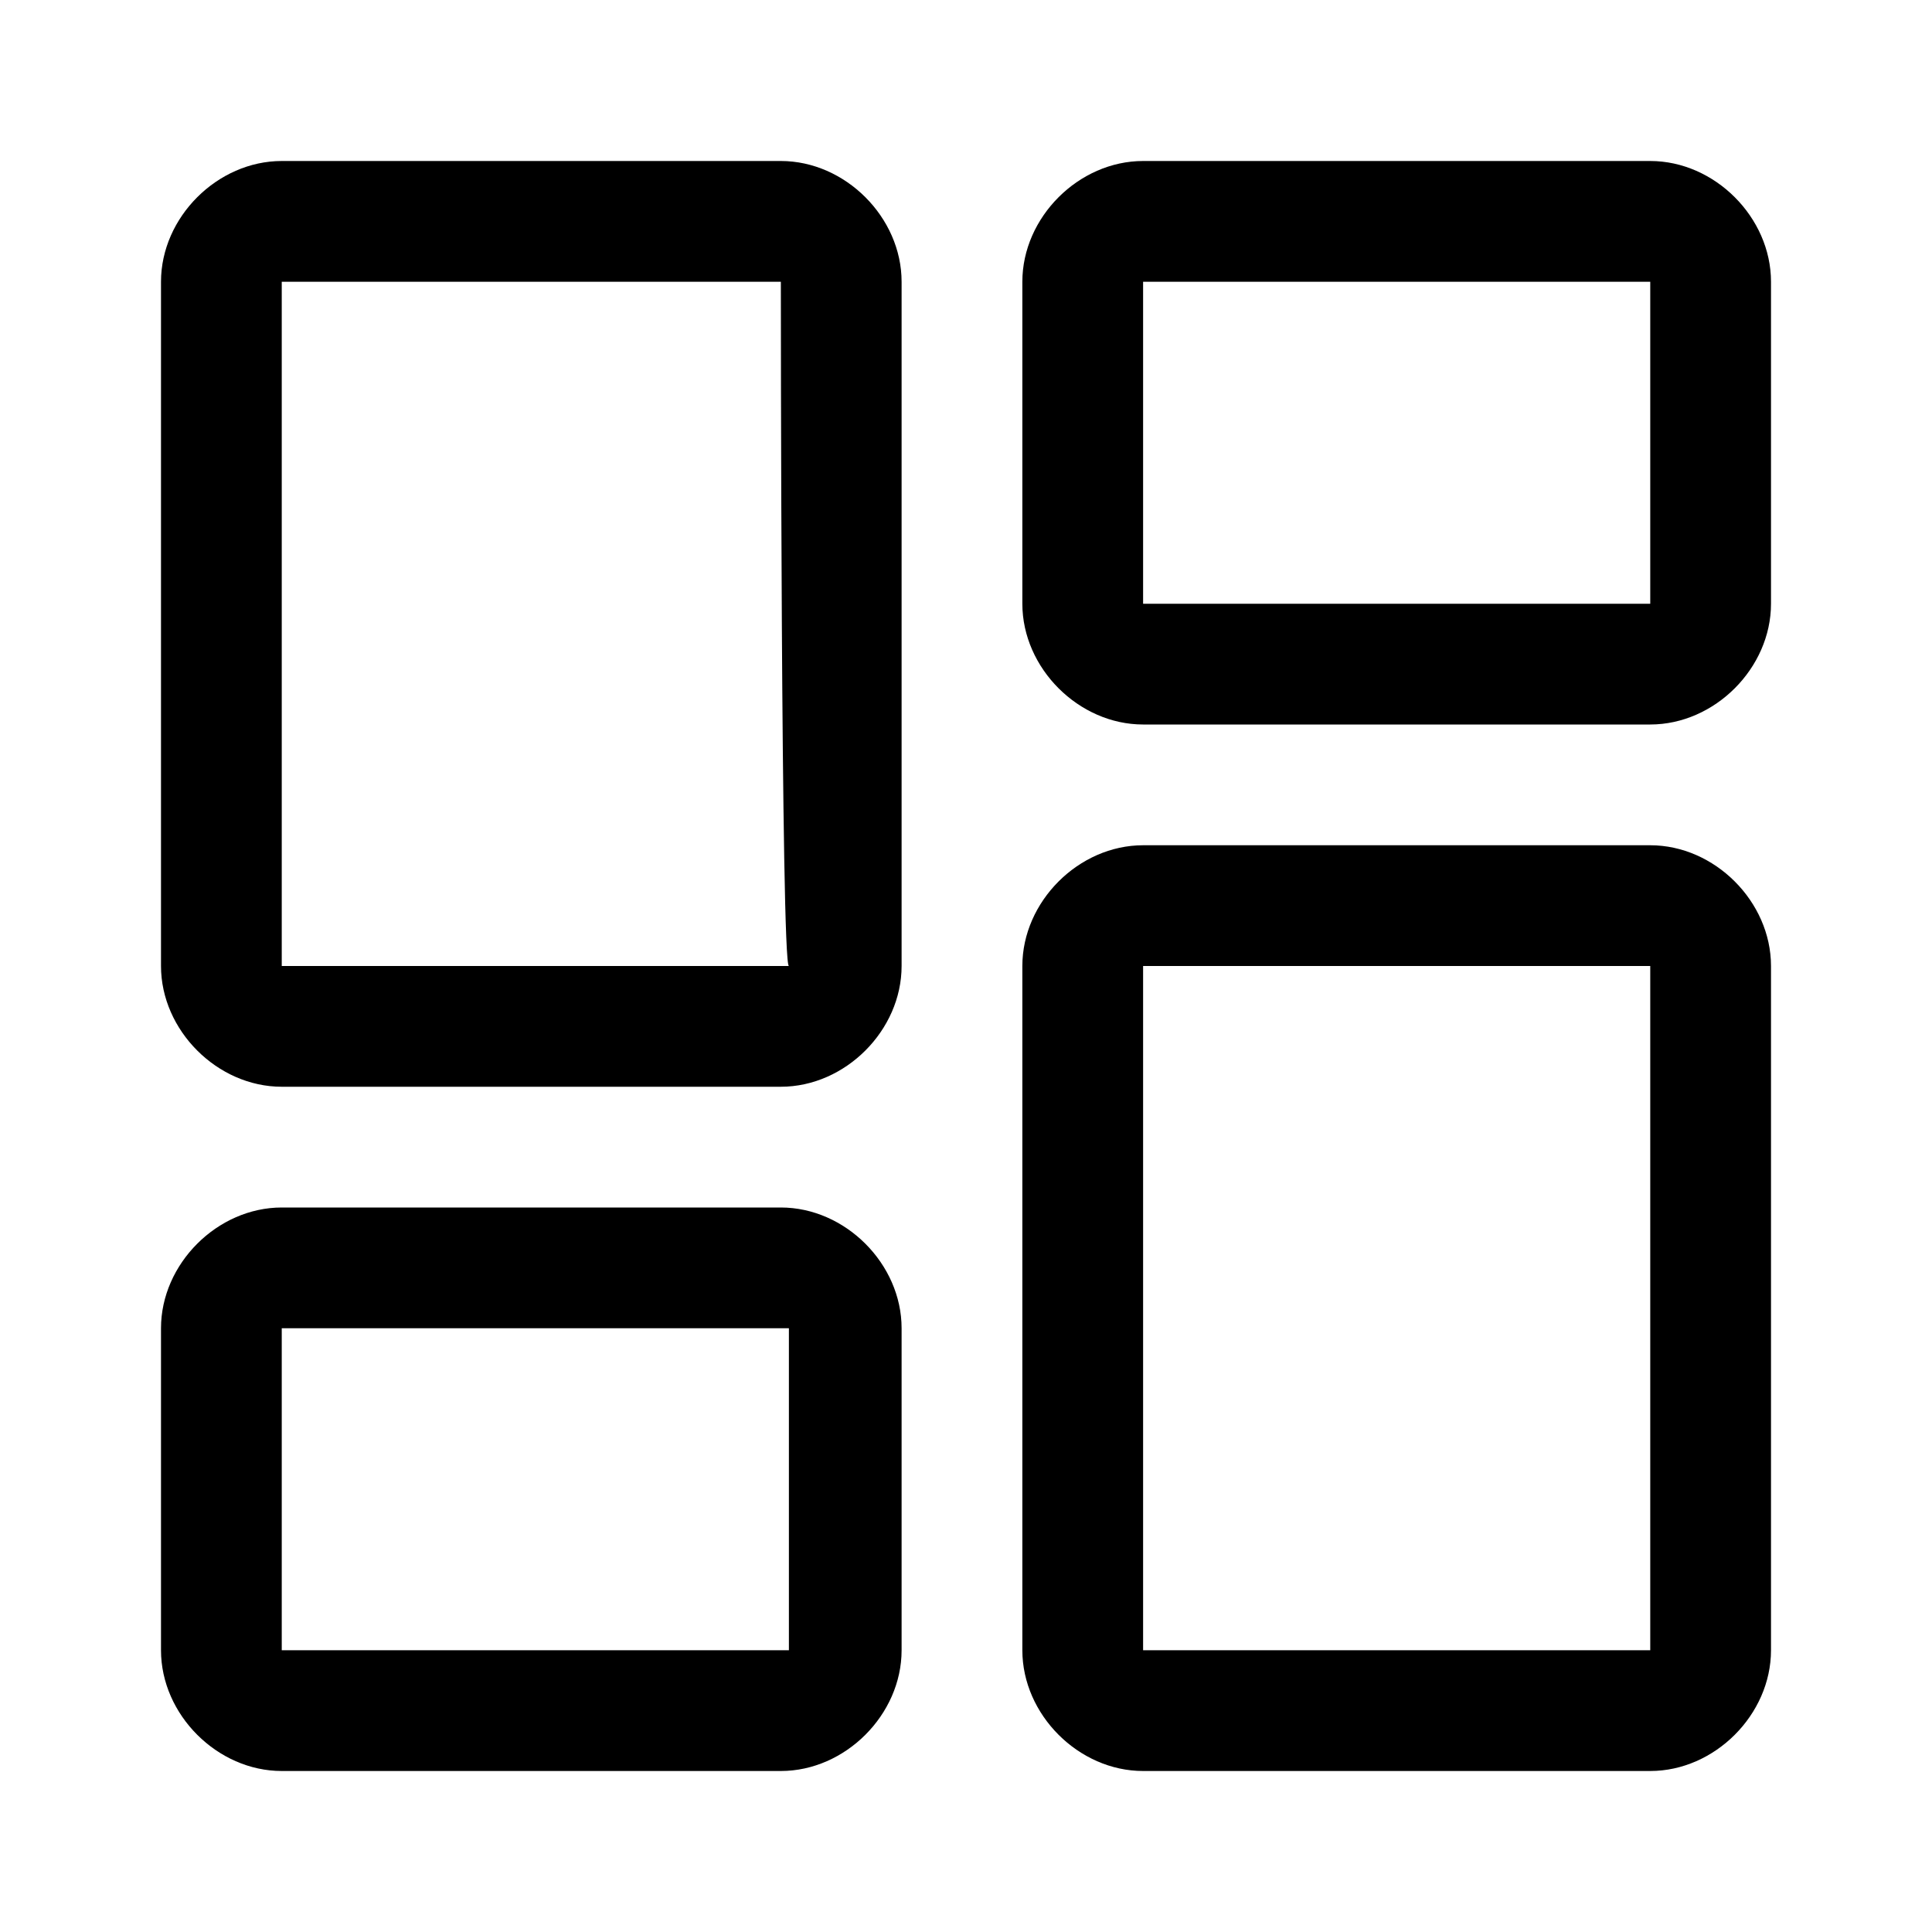
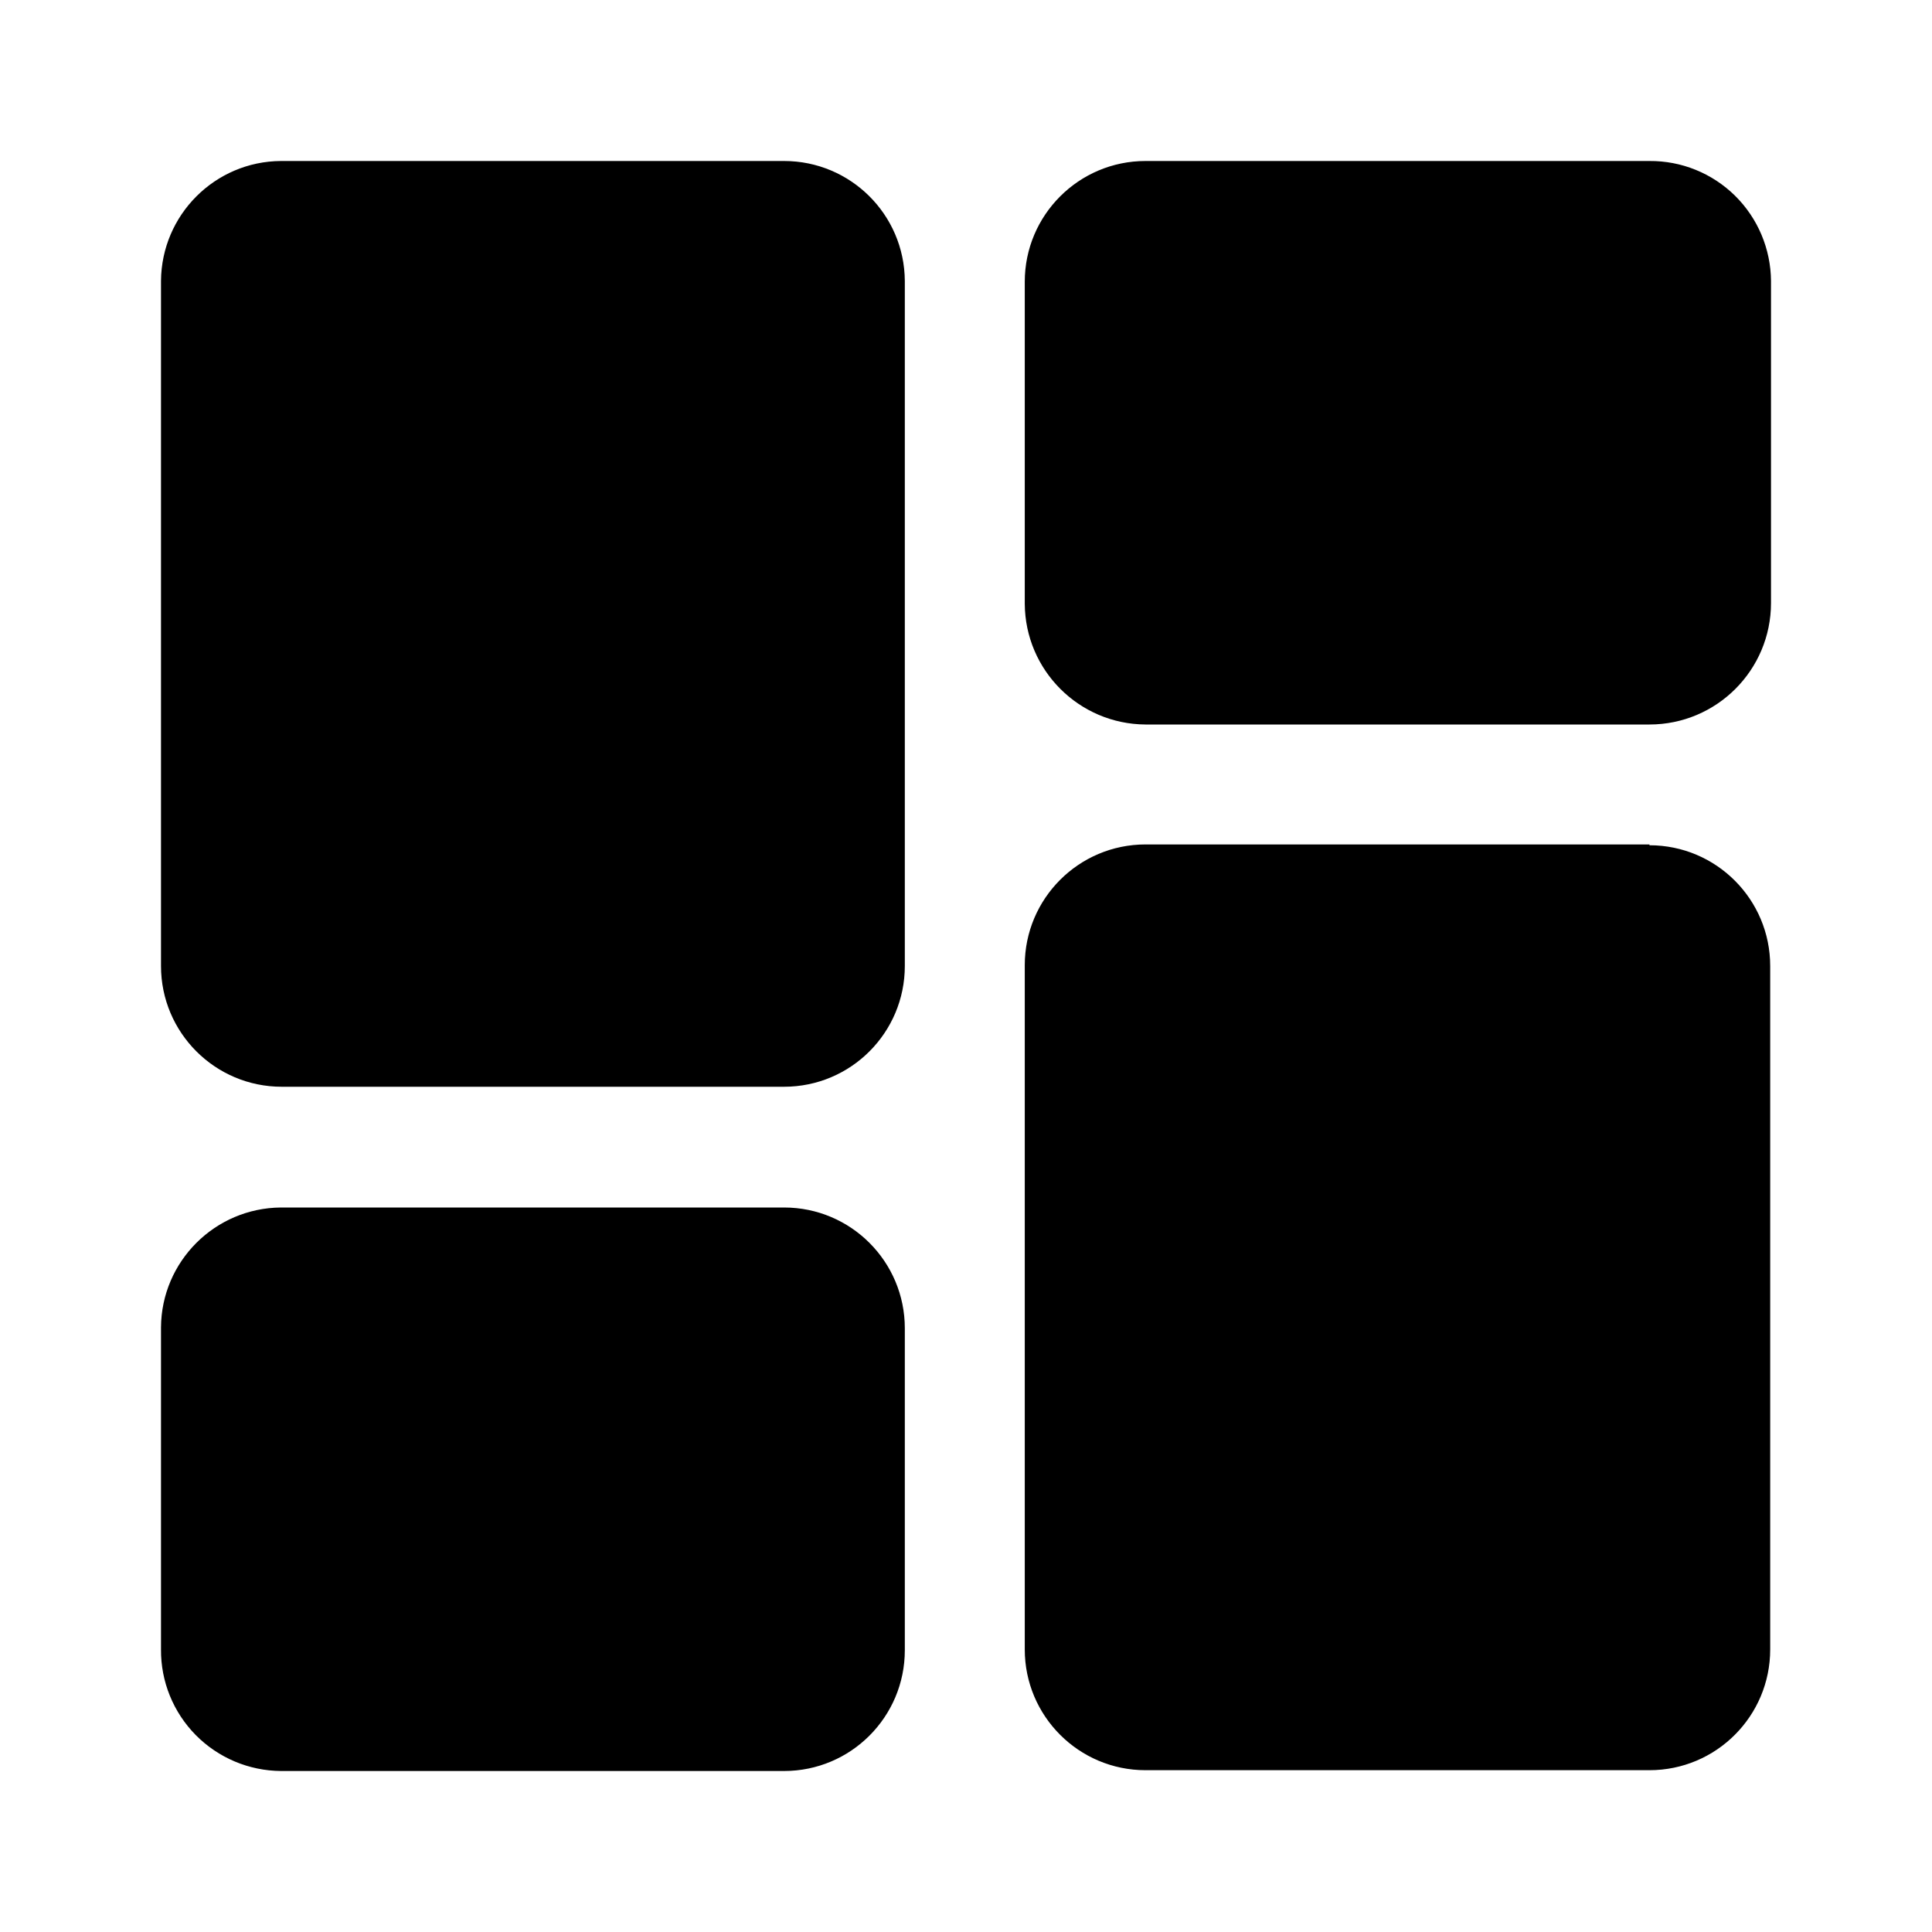
- <svg xmlns="http://www.w3.org/2000/svg" version="1.1" id="Capa_1" x="0px" y="0px" viewBox="0 0 24 24" style="enable-background:new 0 0 24 24;" xml:space="preserve">
-   <path d="M9.7,16.5H3.5v4h6.3v-4H9.7z M9.7,15L9.7,15c0.8,0,1.5,0.7,1.5,1.5v4c0,0.8-0.7,1.5-1.5,1.5H3.5C2.7,22,2,21.3,2,20.5l0,0     v-4C2,15.7,2.7,15,3.5,15H9.7z" />
-   <path d="M9.7,3.5H3.5V12h6.3C9.7,12,9.7,3.5,9.7,3.5z M9.7,2L9.7,2c0.8,0,1.5,0.7,1.5,1.5V12c0,0.8-0.7,1.5-1.5,1.5H3.5     C2.7,13.5,2,12.8,2,12V3.5C2,2.7,2.7,2,3.5,2H9.7z" />
-   <path d="M20.5,3.5h-6.3v4h6.3V3.5z M20.5,2L20.5,2C21.3,2,22,2.7,22,3.5l0,0v4C22,8.3,21.3,9,20.5,9l0,0h-6.3     c-0.8,0-1.5-0.7-1.5-1.5v-4c0-0.8,0.7-1.5,1.5-1.5H20.5z" />
-   <path d="M20.5,12h-6.3v8.5h6.3V12z M20.5,10.5c0.8,0,1.5,0.7,1.5,1.5v8.5c0,0.8-0.7,1.5-1.5,1.5h-6.3c-0.8,0-1.5-0.7-1.5-1.5V12     c0-0.8,0.7-1.5,1.5-1.5H20.5z" />
+ <svg xmlns="http://www.w3.org/2000/svg" width="24" height="24" viewBox="0 0 24 24">
+   <path d="M20.49 2h-6.26c-.828 0-1.5.672-1.5 1.5v4c.005.826.674 1.495 1.5 1.5h6.26C21.324 9 22 8.324 22 7.49v-4c-.003-.398-.163-.778-.446-1.058-.284-.28-.666-.435-1.064-.432zm-17 0h6.25c.825 0 1.495.665 1.5 1.49V12c0 .828-.671 1.5-1.5 1.5H3.5c-.828 0-1.5-.672-1.5-1.5V3.49c.006-.82.67-1.485 1.49-1.49zm0 13h6.25c.829 0 1.5.672 1.5 1.5v4c0 .828-.671 1.5-1.5 1.5H3.49c-.398-.003-.778-.163-1.058-.446-.28-.284-.435-.666-.432-1.064v-4c.005-.82.67-1.484 1.49-1.49zm10.74-4.51h6.26v.01c.829 0 1.5.672 1.5 1.5v8.49c0 .828-.671 1.5-1.5 1.5h-6.26c-.828 0-1.5-.672-1.5-1.5v-8.5c0-.828.672-1.5 1.5-1.5z" />
</svg>
